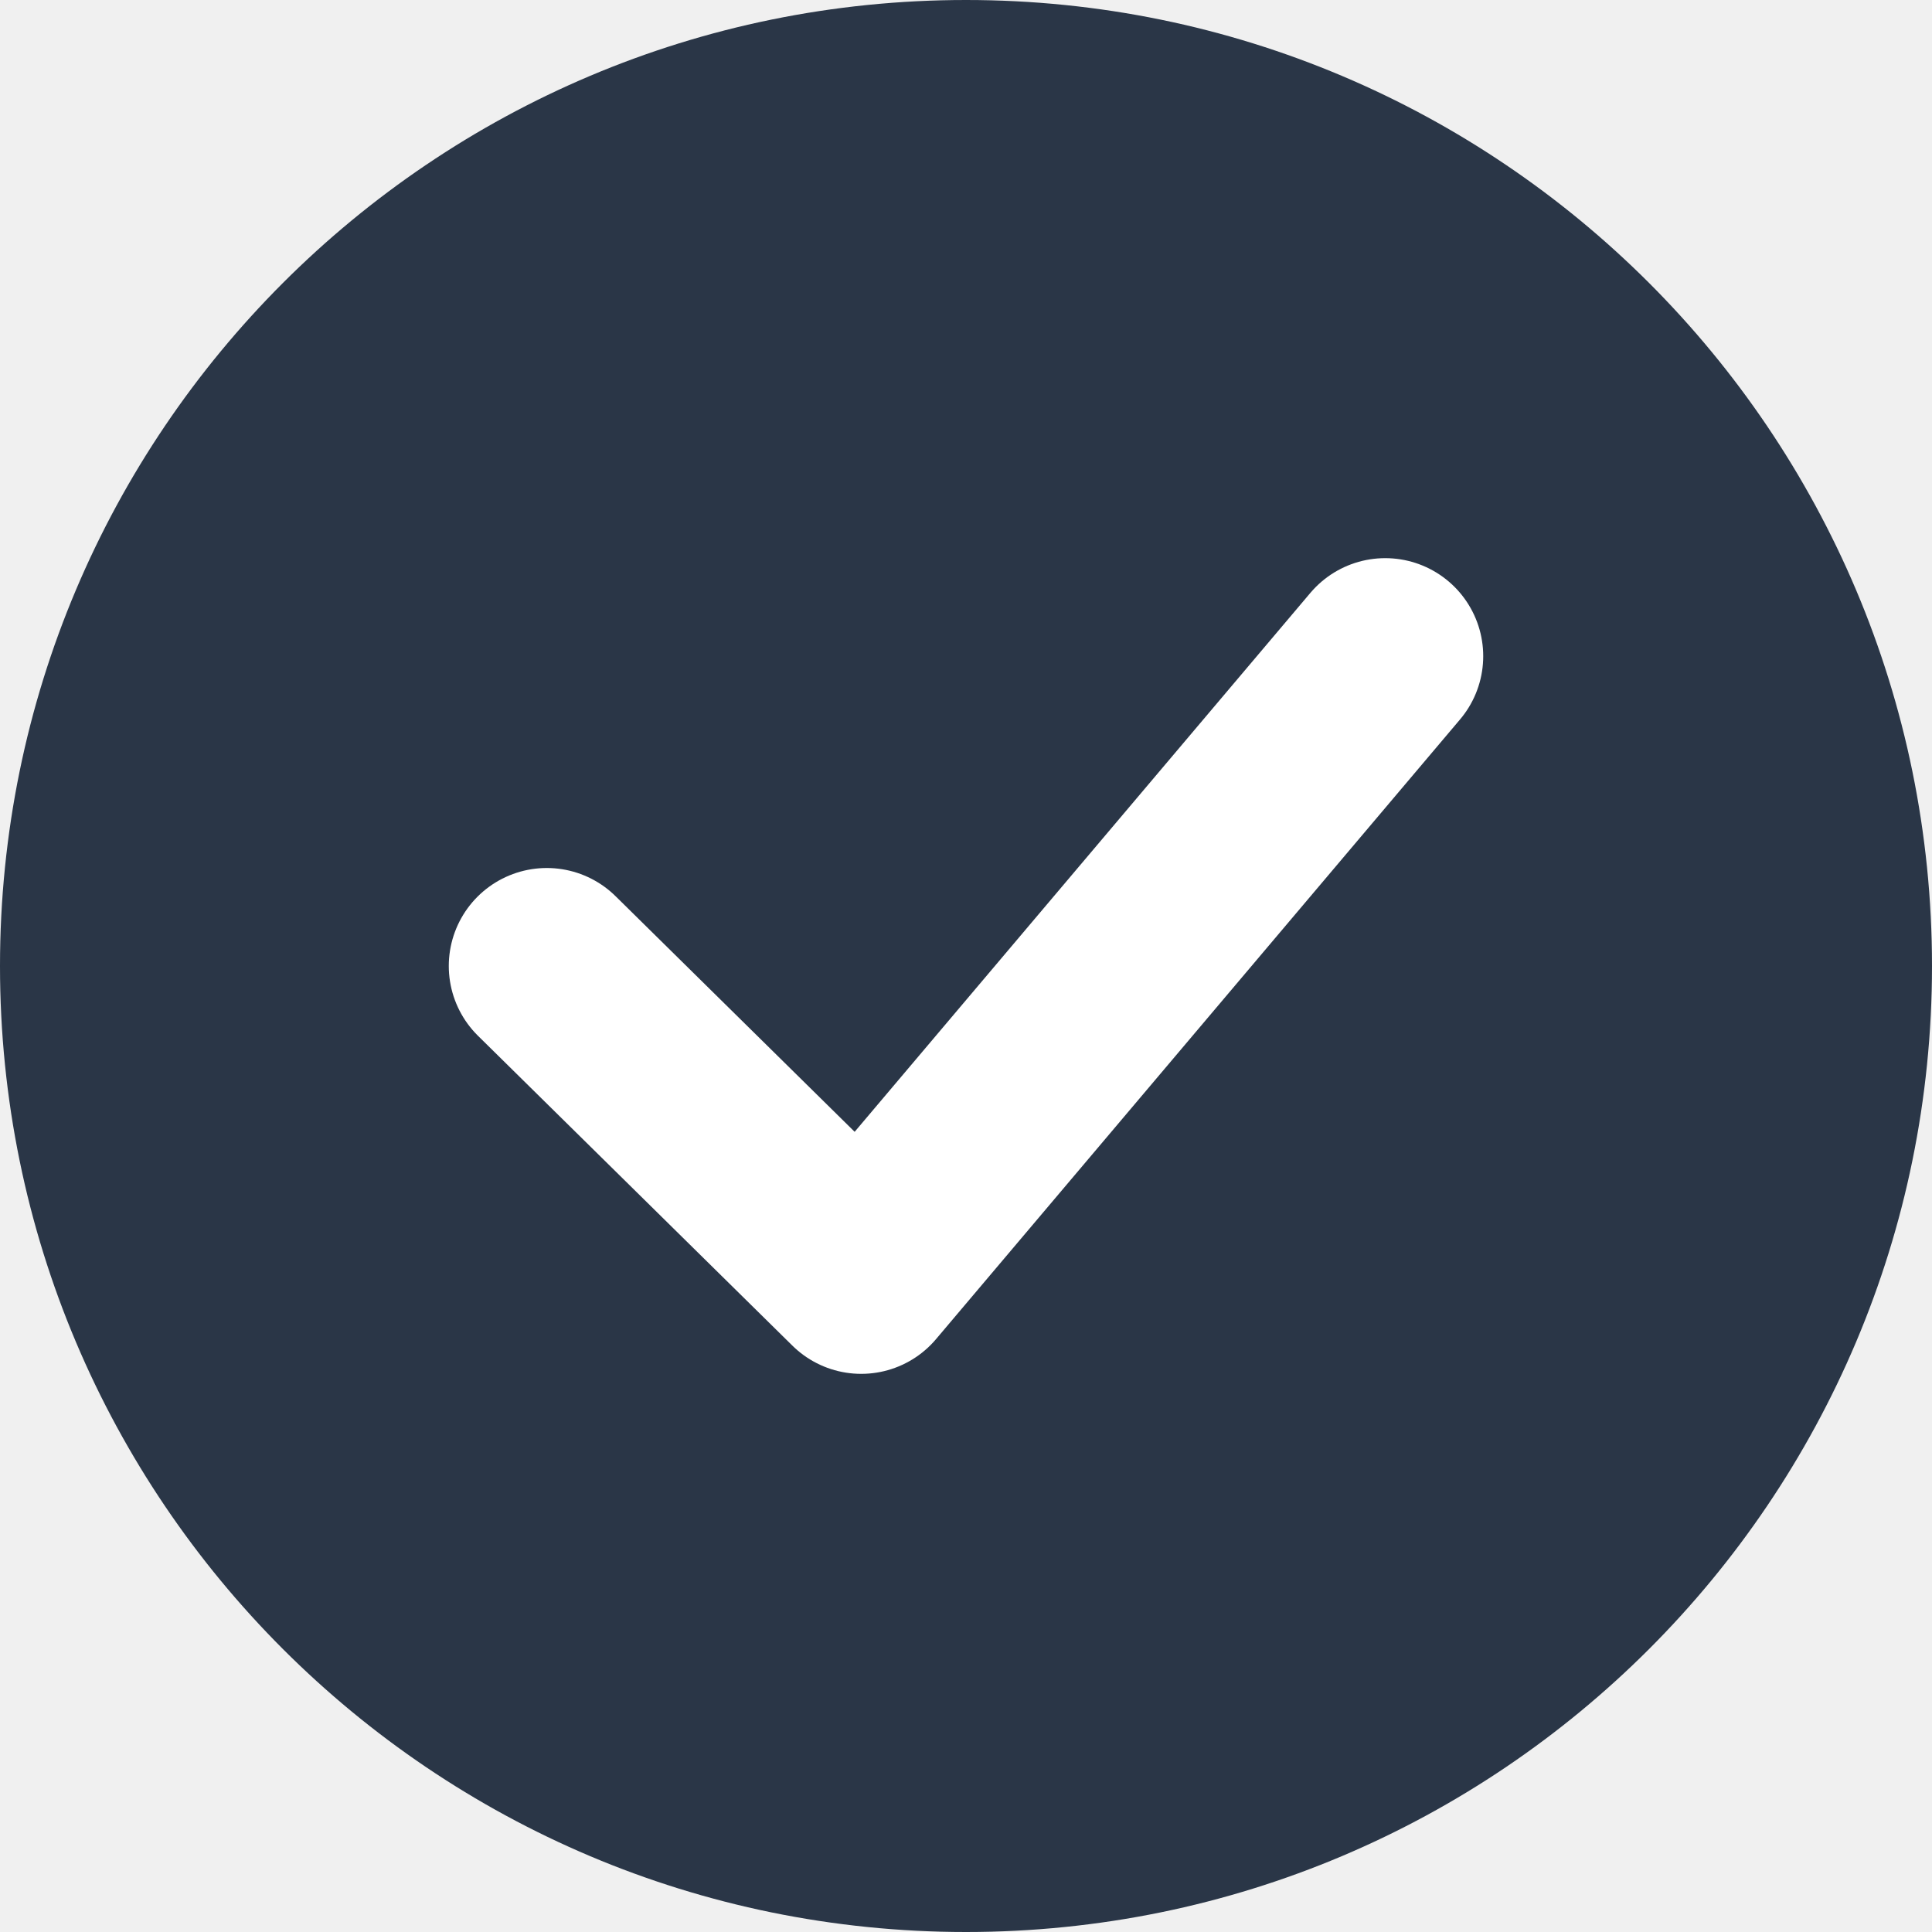
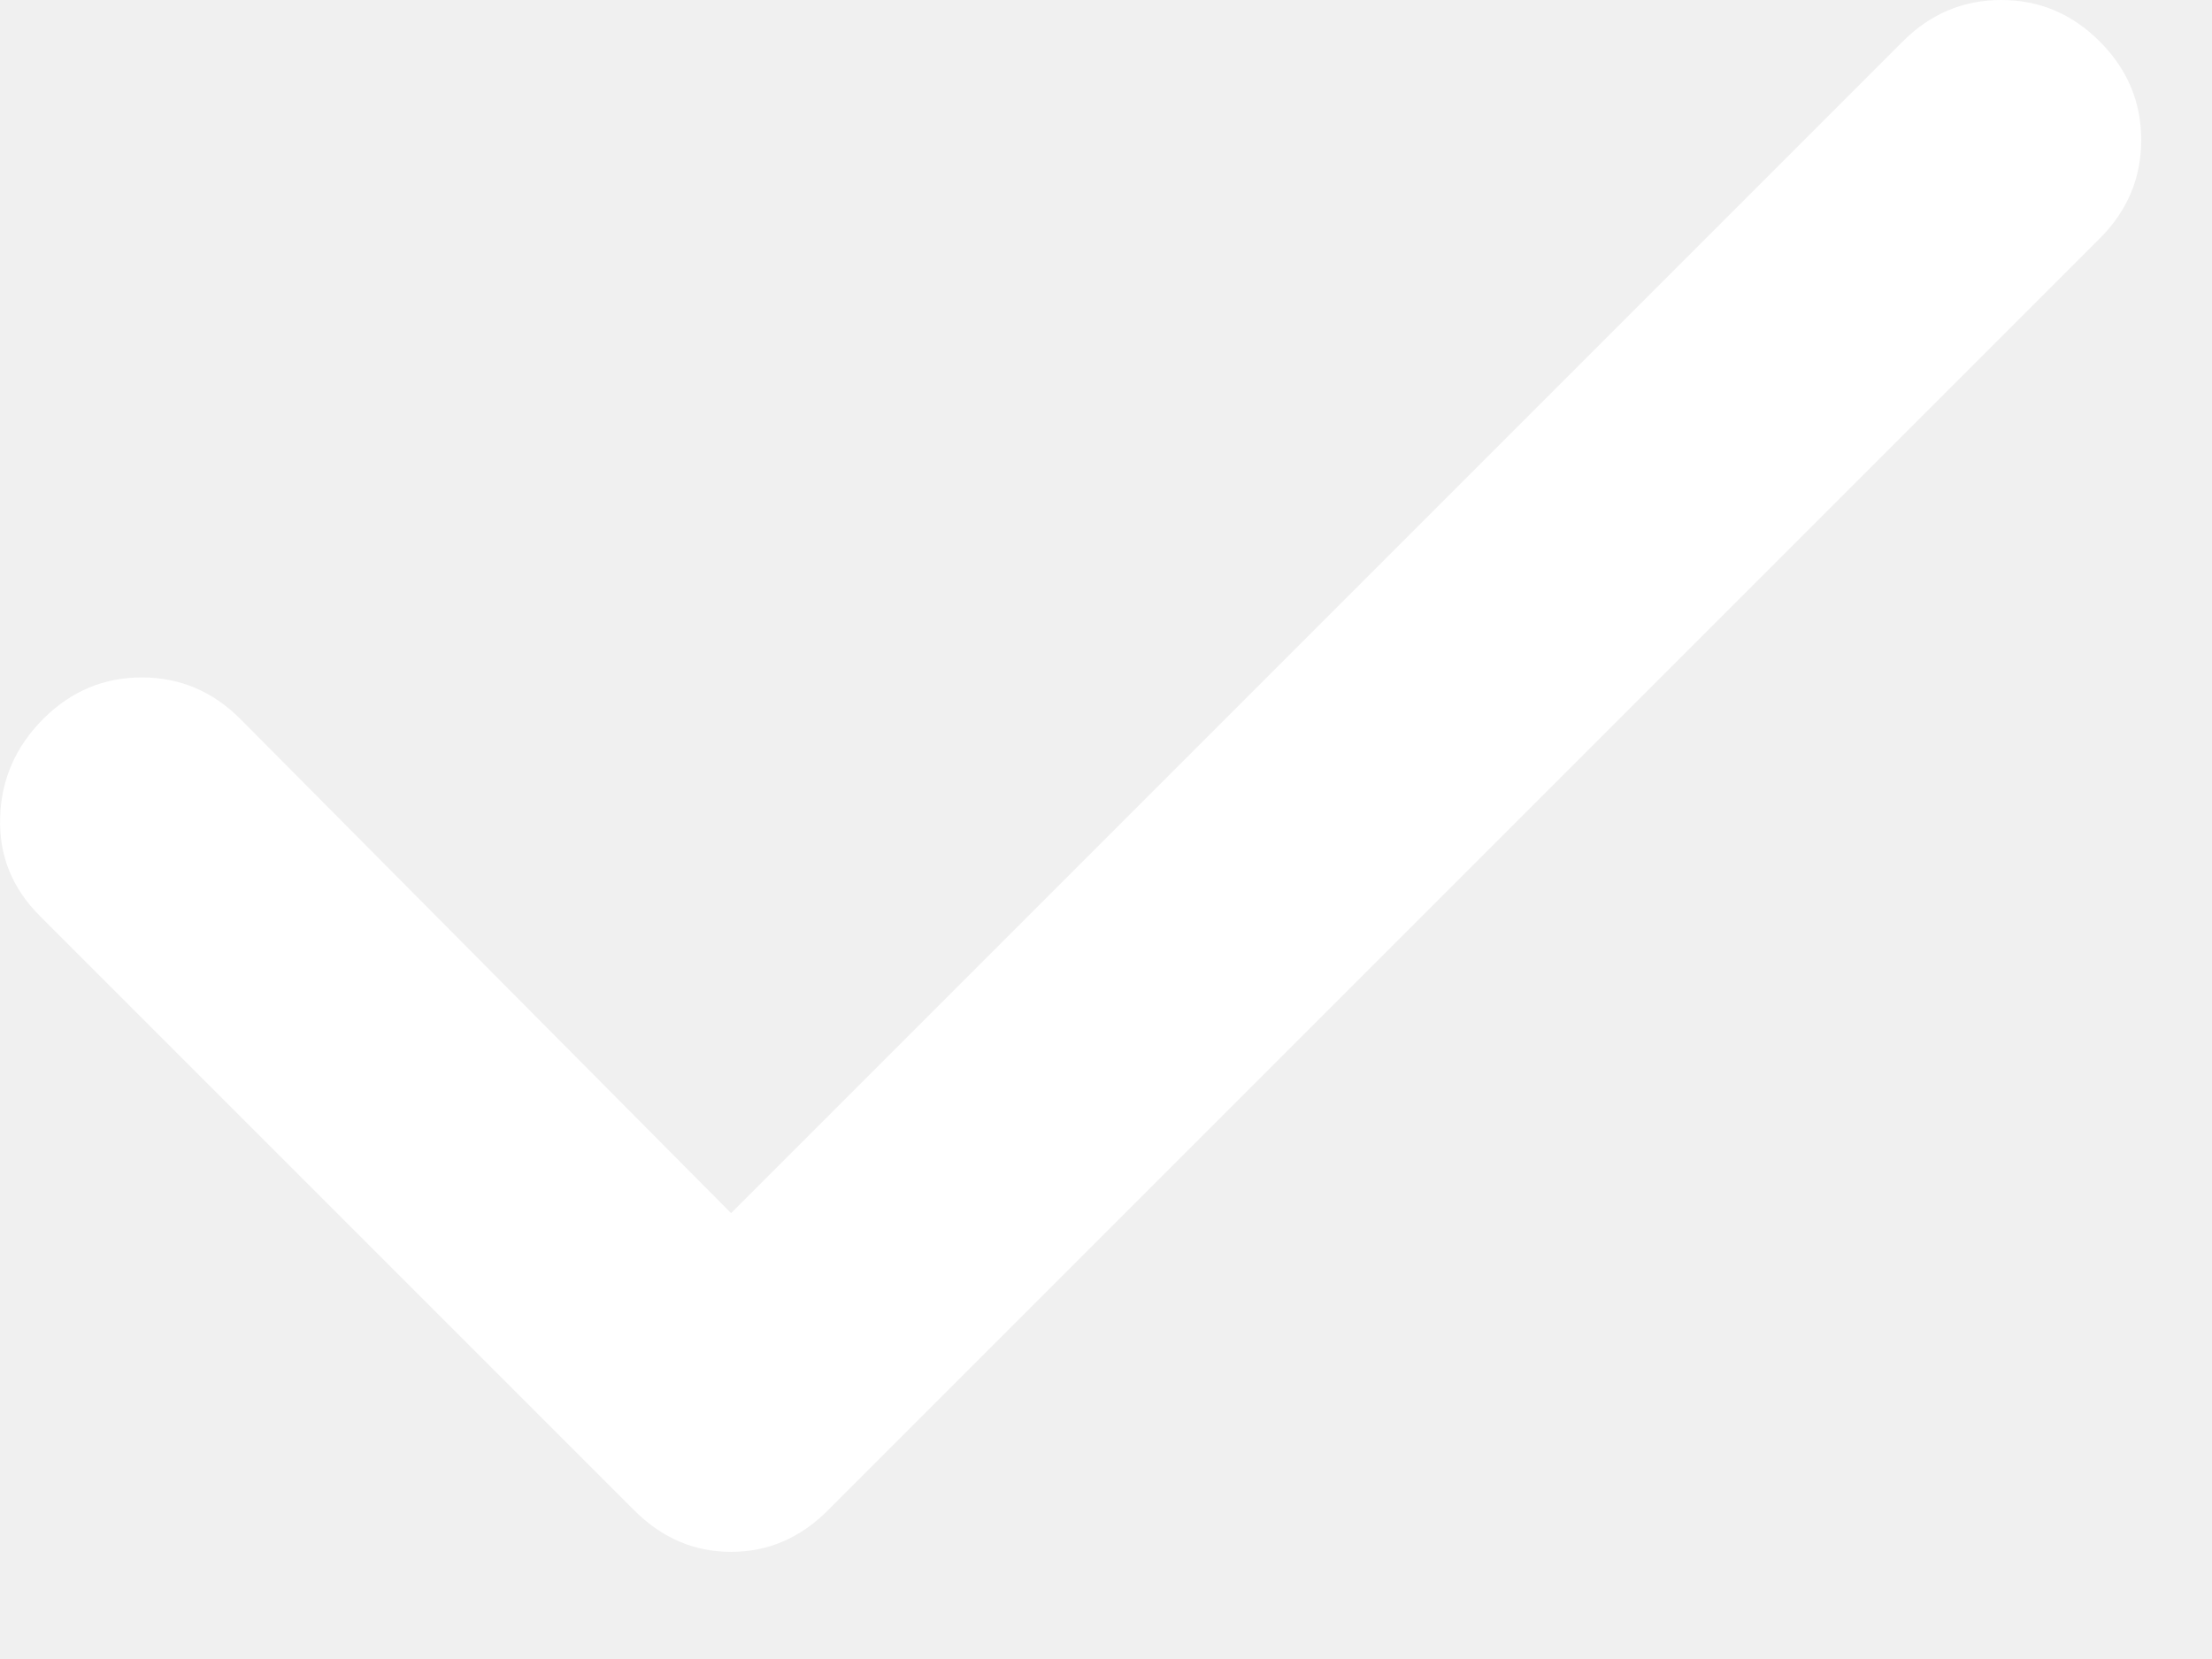
- <svg xmlns="http://www.w3.org/2000/svg" width="69" height="69" viewBox="0 0 69 69" fill="none">
-   <circle cx="34.5" cy="34.5" r="34.5" fill="#2A3647" />
-   <path d="M19.528 34.5L30.757 45.566L49.472 23.434" stroke="white" stroke-width="7" stroke-linecap="round" stroke-linejoin="round" />
+ <svg xmlns="http://www.w3.org/2000/svg" width="16" height="12" viewBox="0 0 16 12" fill="none">
+   <path d="M5.288 8.775L13.763 0.3C13.963 0.1 14.2 0 14.476 0C14.751 0 14.988 0.1 15.188 0.3C15.388 0.5 15.488 0.738 15.488 1.012C15.488 1.288 15.388 1.525 15.188 1.725L5.988 10.925C5.788 11.125 5.555 11.225 5.288 11.225C5.021 11.225 4.788 11.125 4.588 10.925L0.288 6.625C0.088 6.425 -0.008 6.188 0.001 5.912C0.009 5.638 0.113 5.4 0.313 5.2C0.513 5 0.75 4.9 1.026 4.9C1.3 4.9 1.538 5 1.738 5.2L5.288 8.775Z" fill="white" />
</svg>
